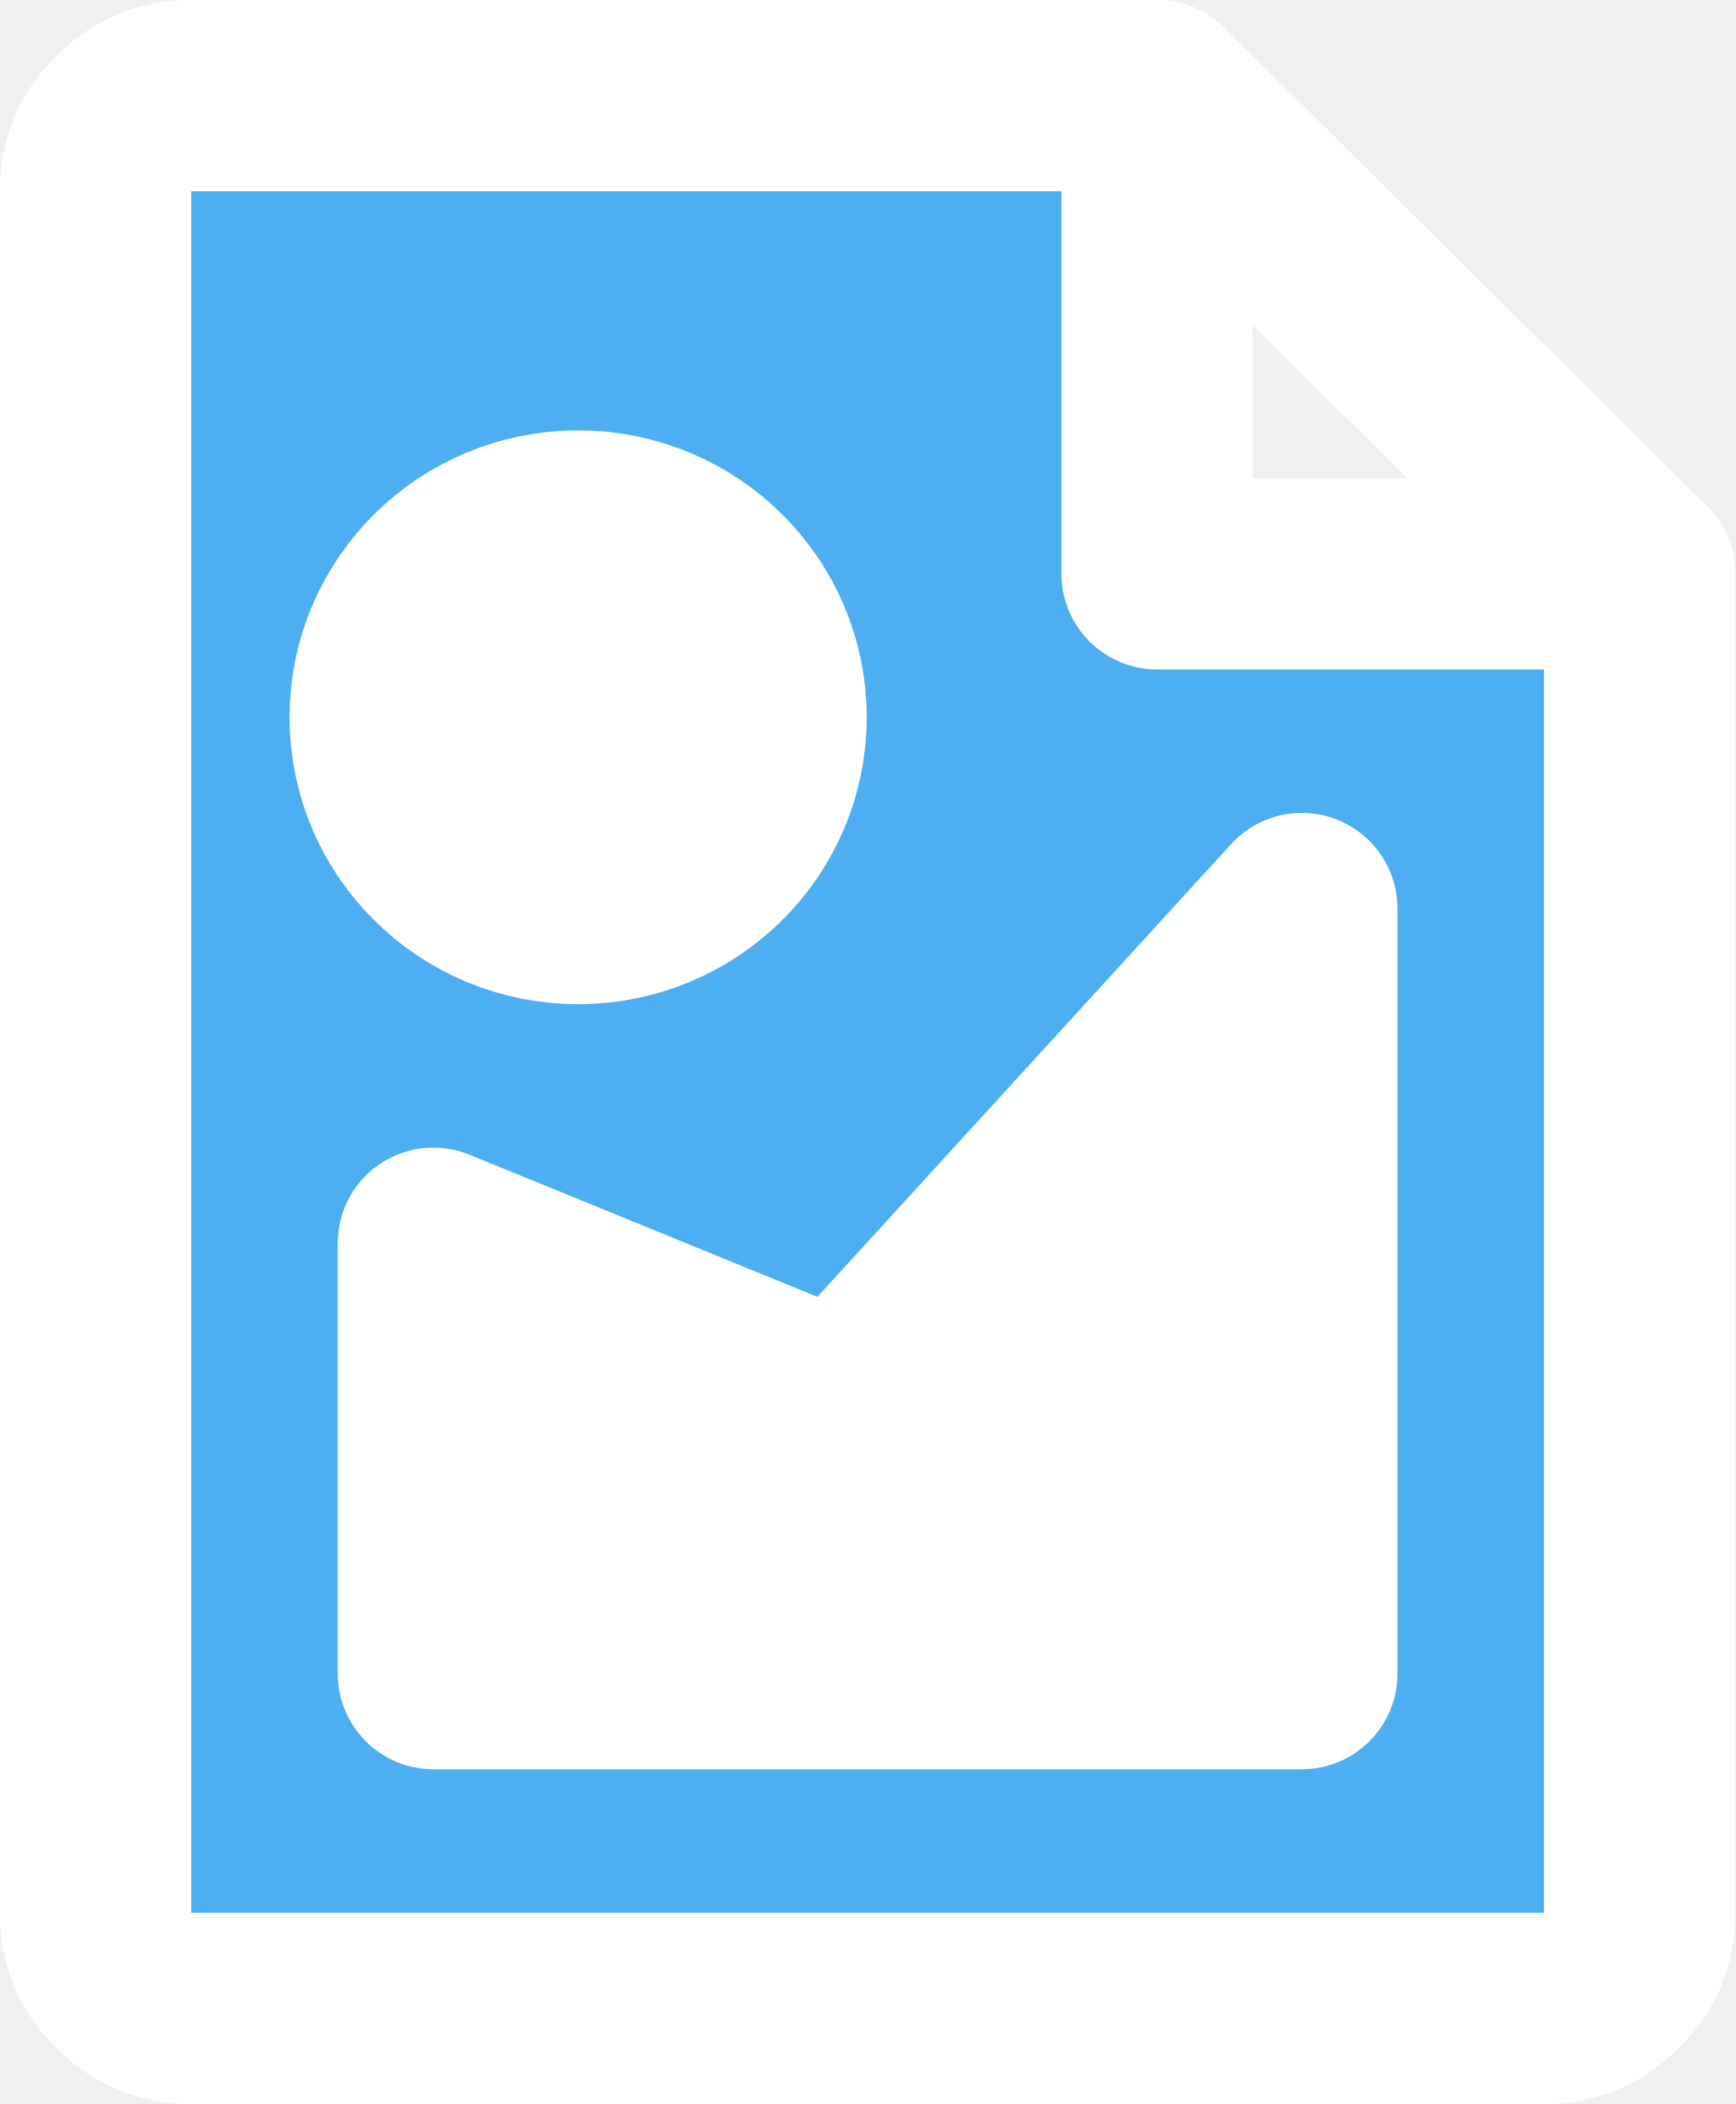
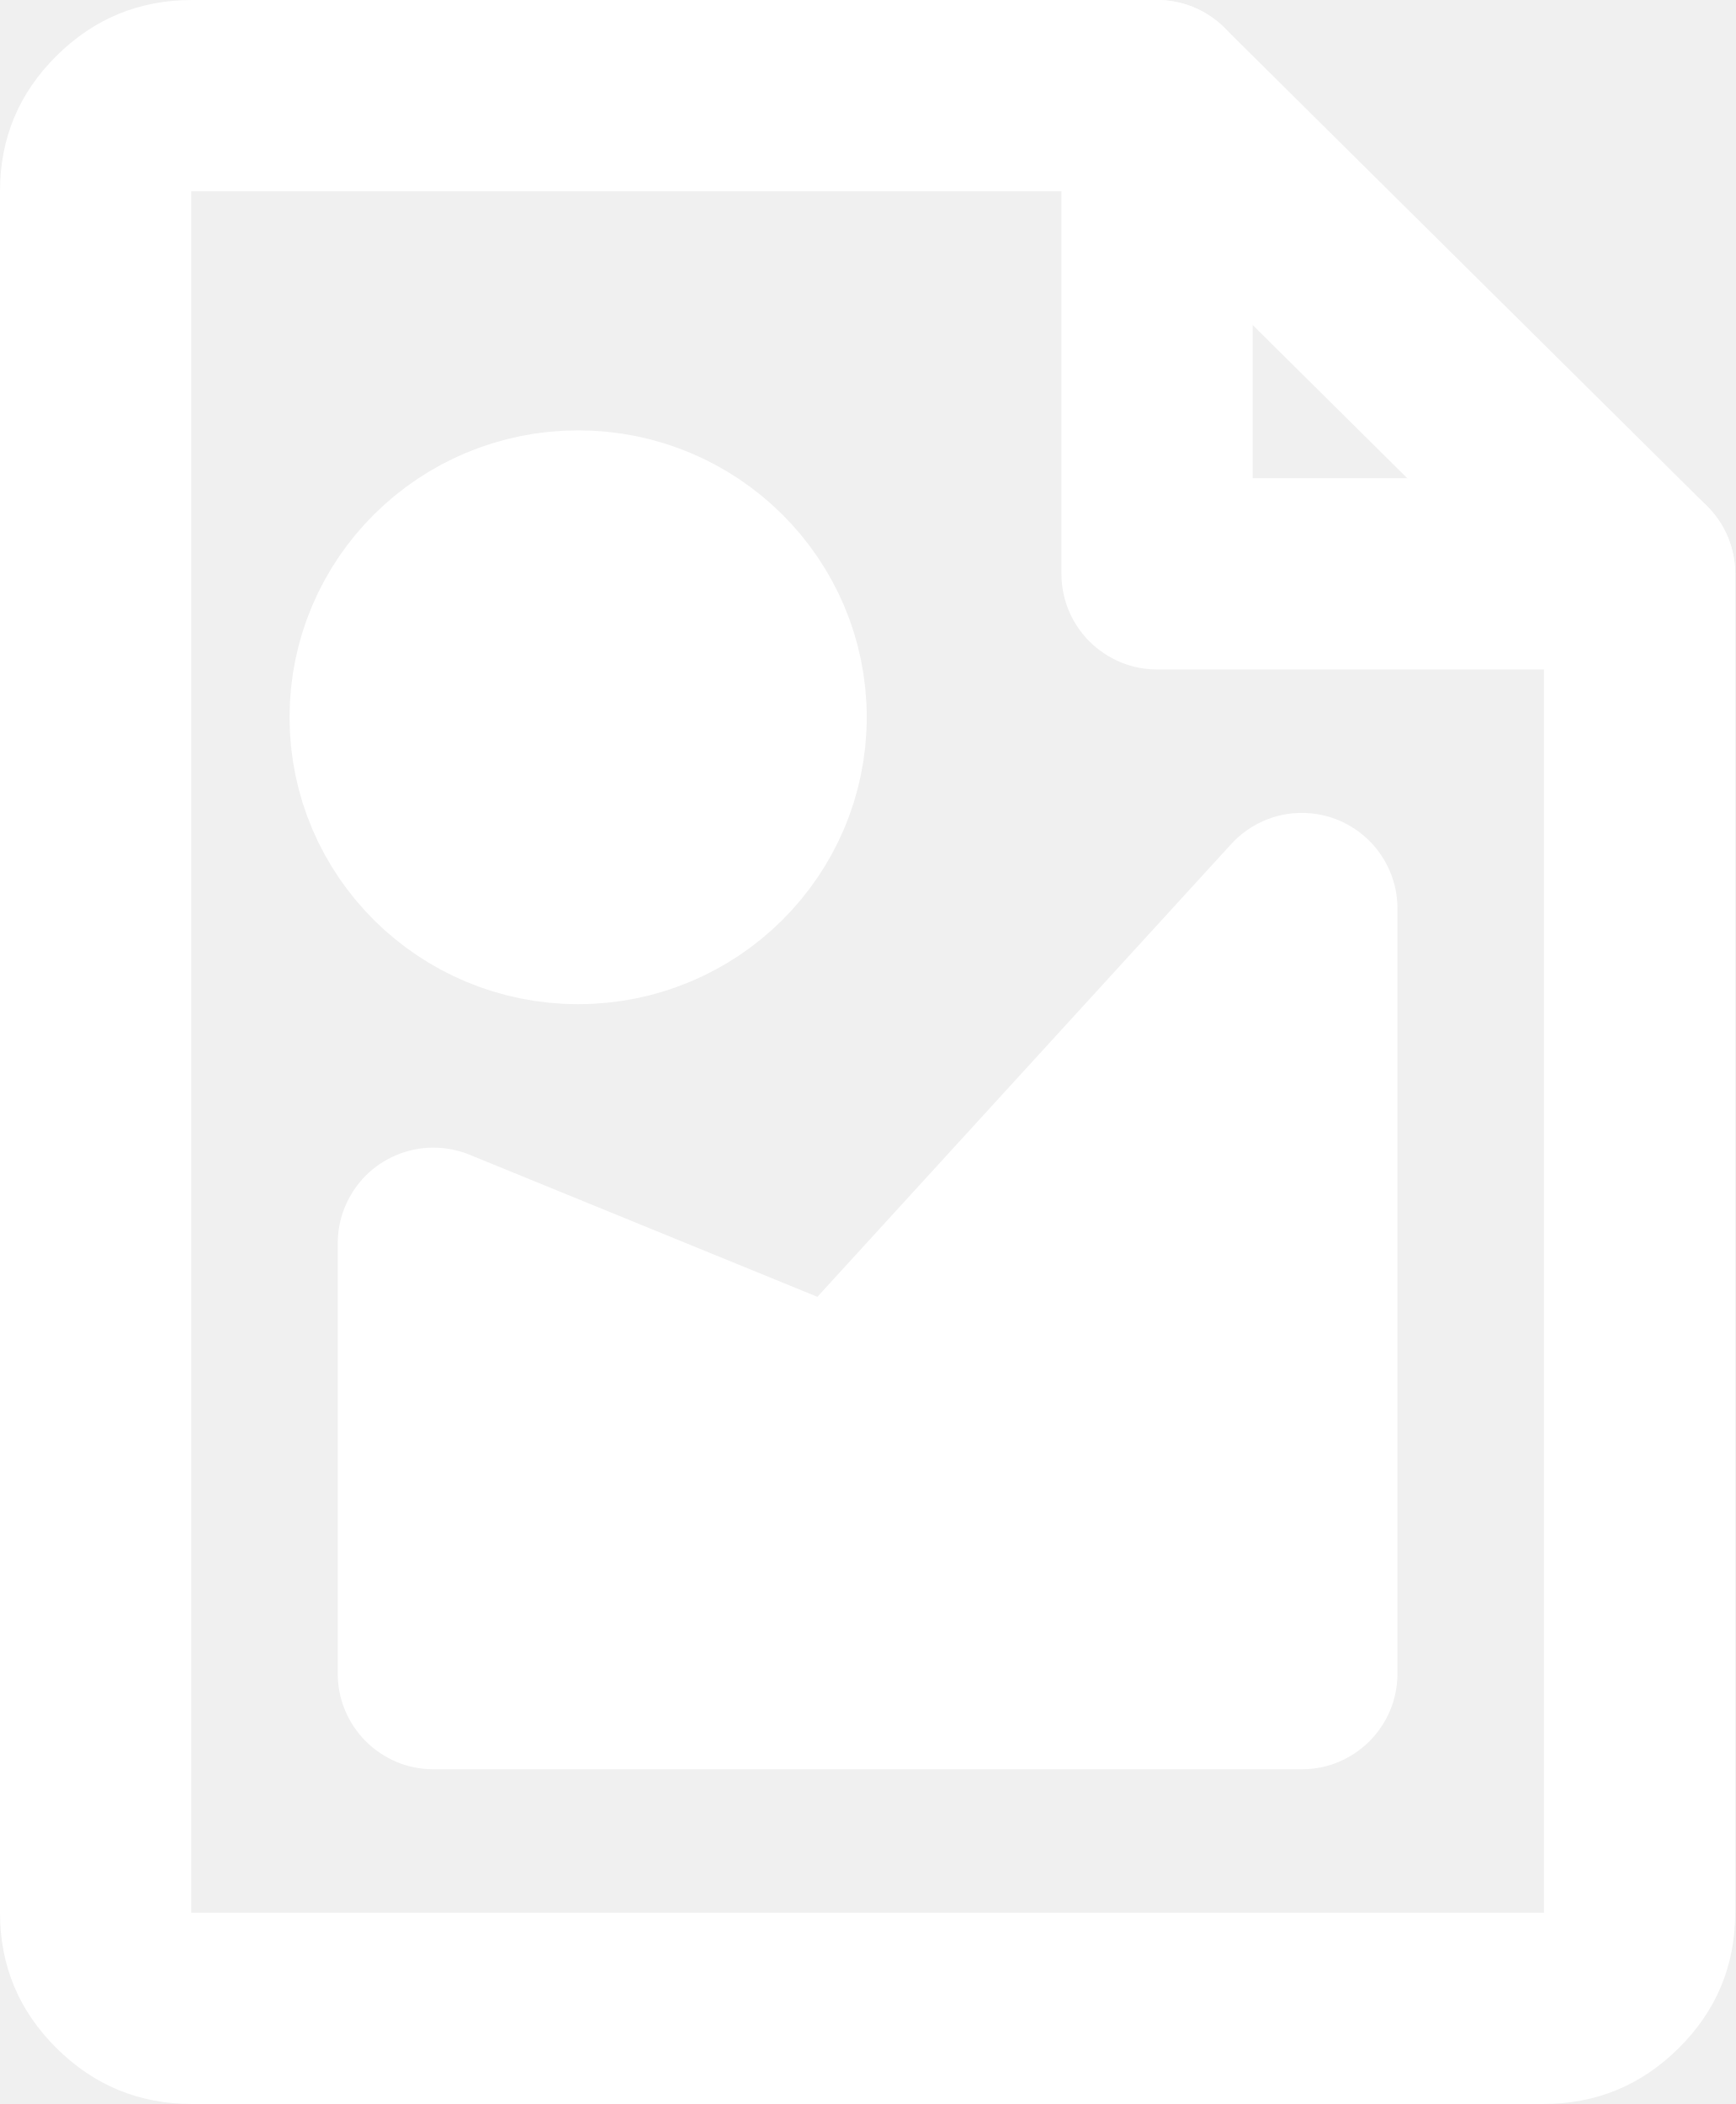
<svg xmlns="http://www.w3.org/2000/svg" fill="none" version="1.1" width="18.146" height="22" viewBox="0 0 18.146 22">
  <g>
    <g>
-       <path d="M2.009,21L16.137,21C16.694,21,17.146,20.552,17.146,20L17.146,6L12.1,6L12.1,1L2.009,1C1.452,1,1,1.448,1,2L1,20C1,20.552,1.452,21,2.009,21Z" fill="#4DAEF2" fill-opacity="1" />
+       <path d="M2.009,21L16.137,21C16.694,21,17.146,20.552,17.146,20L17.146,6L12.1,6L12.1,1L2.009,1C1.452,1,1,1.448,1,2L1,20C1,20.552,1.452,21,2.009,21Z" fill="#4DAEF2" fill-opacity="0" />
      <path d="M0,2L0,20Q0,20.831,0.592,21.417Q1.18,22,2.009,22L16.137,22Q16.966,22,17.554,21.417Q18.146,20.831,18.146,20L18.146,6Q18.146,5.902,18.127,5.805Q18.107,5.708,18.07,5.617Q18.032,5.526,17.977,5.444Q17.922,5.363,17.853,5.293Q17.783,5.223,17.701,5.169Q17.619,5.114,17.528,5.076Q17.437,5.038,17.341,5.019Q17.244,5,17.146,5L13.1,5L13.1,1Q13.1,0.902,13.081,0.805Q13.062,0.708,13.024,0.617Q12.986,0.526,12.932,0.444Q12.877,0.363,12.807,0.293Q12.738,0.223,12.656,0.169Q12.574,0.114,12.483,0.076Q12.392,0.038,12.295,0.019Q12.199,0,12.1,0L2.009,0Q1.18,0,0.592,0.583Q0,1.169,0,2ZM2.009,20L2,20L2,2L11.1,2L11.1,6Q11.1,6.098,11.119,6.195Q11.139,6.292,11.176,6.383Q11.214,6.474,11.269,6.556Q11.323,6.637,11.393,6.707Q11.463,6.777,11.545,6.831Q11.627,6.886,11.717,6.924Q11.809,6.962,11.905,6.981Q12.002,7,12.1,7L16.146,7L16.146,20L2.009,20Z" fill-rule="evenodd" fill="#FFFFFF" fill-opacity="1" />
    </g>
    <g>
      <path d="M16.442,6.71L16.442,6.71Q16.582,6.849,16.765,6.925Q16.948,7,17.146,7L17.15,7Q17.349,6.999,17.533,6.922Q17.716,6.845,17.856,6.704Q17.995,6.563,18.071,6.381Q18.146,6.198,18.146,6L18.146,5.995Q18.145,5.797,18.068,5.613Q17.991,5.43,17.85,5.29L17.849,5.289L12.804,0.29Q12.664,0.151,12.481,0.075Q12.298,0,12.1,0L12.1,0L12.096,0L12.096,0Q11.897,0.001,11.713,0.078Q11.53,0.155,11.39,0.296Q11.251,0.437,11.175,0.619Q11.1,0.802,11.1,1L11.1,1L11.1,1.004L11.1,1.005Q11.101,1.203,11.178,1.387Q11.255,1.57,11.396,1.71L16.442,6.71Z" fill-rule="evenodd" fill="#FFFFFF" fill-opacity="1" />
    </g>
    <g>
      <ellipse cx="6.046" cy="7.5" rx="2.018" ry="2" fill="#FFFFFF" fill-opacity="1" />
      <ellipse cx="6.046" cy="7.5" rx="2.018" ry="2" fill-opacity="0" stroke-opacity="1" stroke="#FFFFFF" fill="none" stroke-width="2" stroke-linecap="ROUND" stroke-linejoin="round" />
    </g>
    <g>
      <path d="M4.532,13L4.532,17.5L13.614,17.5L13.614,9.5L8.815,14.75L4.532,13Z" fill="#FFFFFF" fill-opacity="1" />
      <path d="M8.548,13.56L12.876,8.825Q12.946,8.748,13.031,8.688Q13.115,8.627,13.211,8.585Q13.306,8.543,13.408,8.521Q13.51,8.5,13.614,8.5Q13.712,8.5,13.809,8.519Q13.906,8.538,13.997,8.576Q14.088,8.614,14.17,8.669Q14.251,8.723,14.321,8.793Q14.391,8.863,14.445,8.944Q14.5,9.026,14.538,9.117Q14.576,9.208,14.595,9.305Q14.614,9.402,14.614,9.5L14.614,17.5Q14.614,17.598,14.595,17.695Q14.576,17.792,14.538,17.883Q14.5,17.974,14.445,18.056Q14.391,18.137,14.321,18.207Q14.251,18.277,14.17,18.331Q14.088,18.386,13.997,18.424Q13.906,18.462,13.809,18.481Q13.712,18.5,13.614,18.5L4.532,18.5Q4.433,18.5,4.337,18.481Q4.24,18.462,4.149,18.424Q4.058,18.386,3.976,18.331Q3.895,18.277,3.825,18.207Q3.755,18.137,3.701,18.056Q3.646,17.974,3.608,17.883Q3.57,17.792,3.551,17.695Q3.532,17.598,3.532,17.5L3.532,13Q3.532,12.804,3.606,12.622Q3.644,12.531,3.698,12.448Q3.752,12.366,3.821,12.296Q3.891,12.226,3.972,12.171Q4.054,12.116,4.145,12.078Q4.236,12.04,4.332,12.02Q4.429,12,4.527,12Q4.626,12,4.722,12.018Q4.819,12.037,4.91,12.074L8.548,13.56ZM5.532,14.489L8.437,15.676Q8.508,15.705,8.582,15.722Q8.656,15.74,8.732,15.747Q8.808,15.753,8.884,15.748Q8.96,15.742,9.035,15.726Q9.109,15.709,9.18,15.681Q9.251,15.653,9.317,15.615Q9.383,15.577,9.443,15.529Q9.502,15.481,9.553,15.425L12.614,12.076L12.614,16.5L5.532,16.5L5.532,14.489Z" fill-rule="evenodd" fill="#FFFFFF" fill-opacity="1" />
    </g>
  </g>
</svg>
